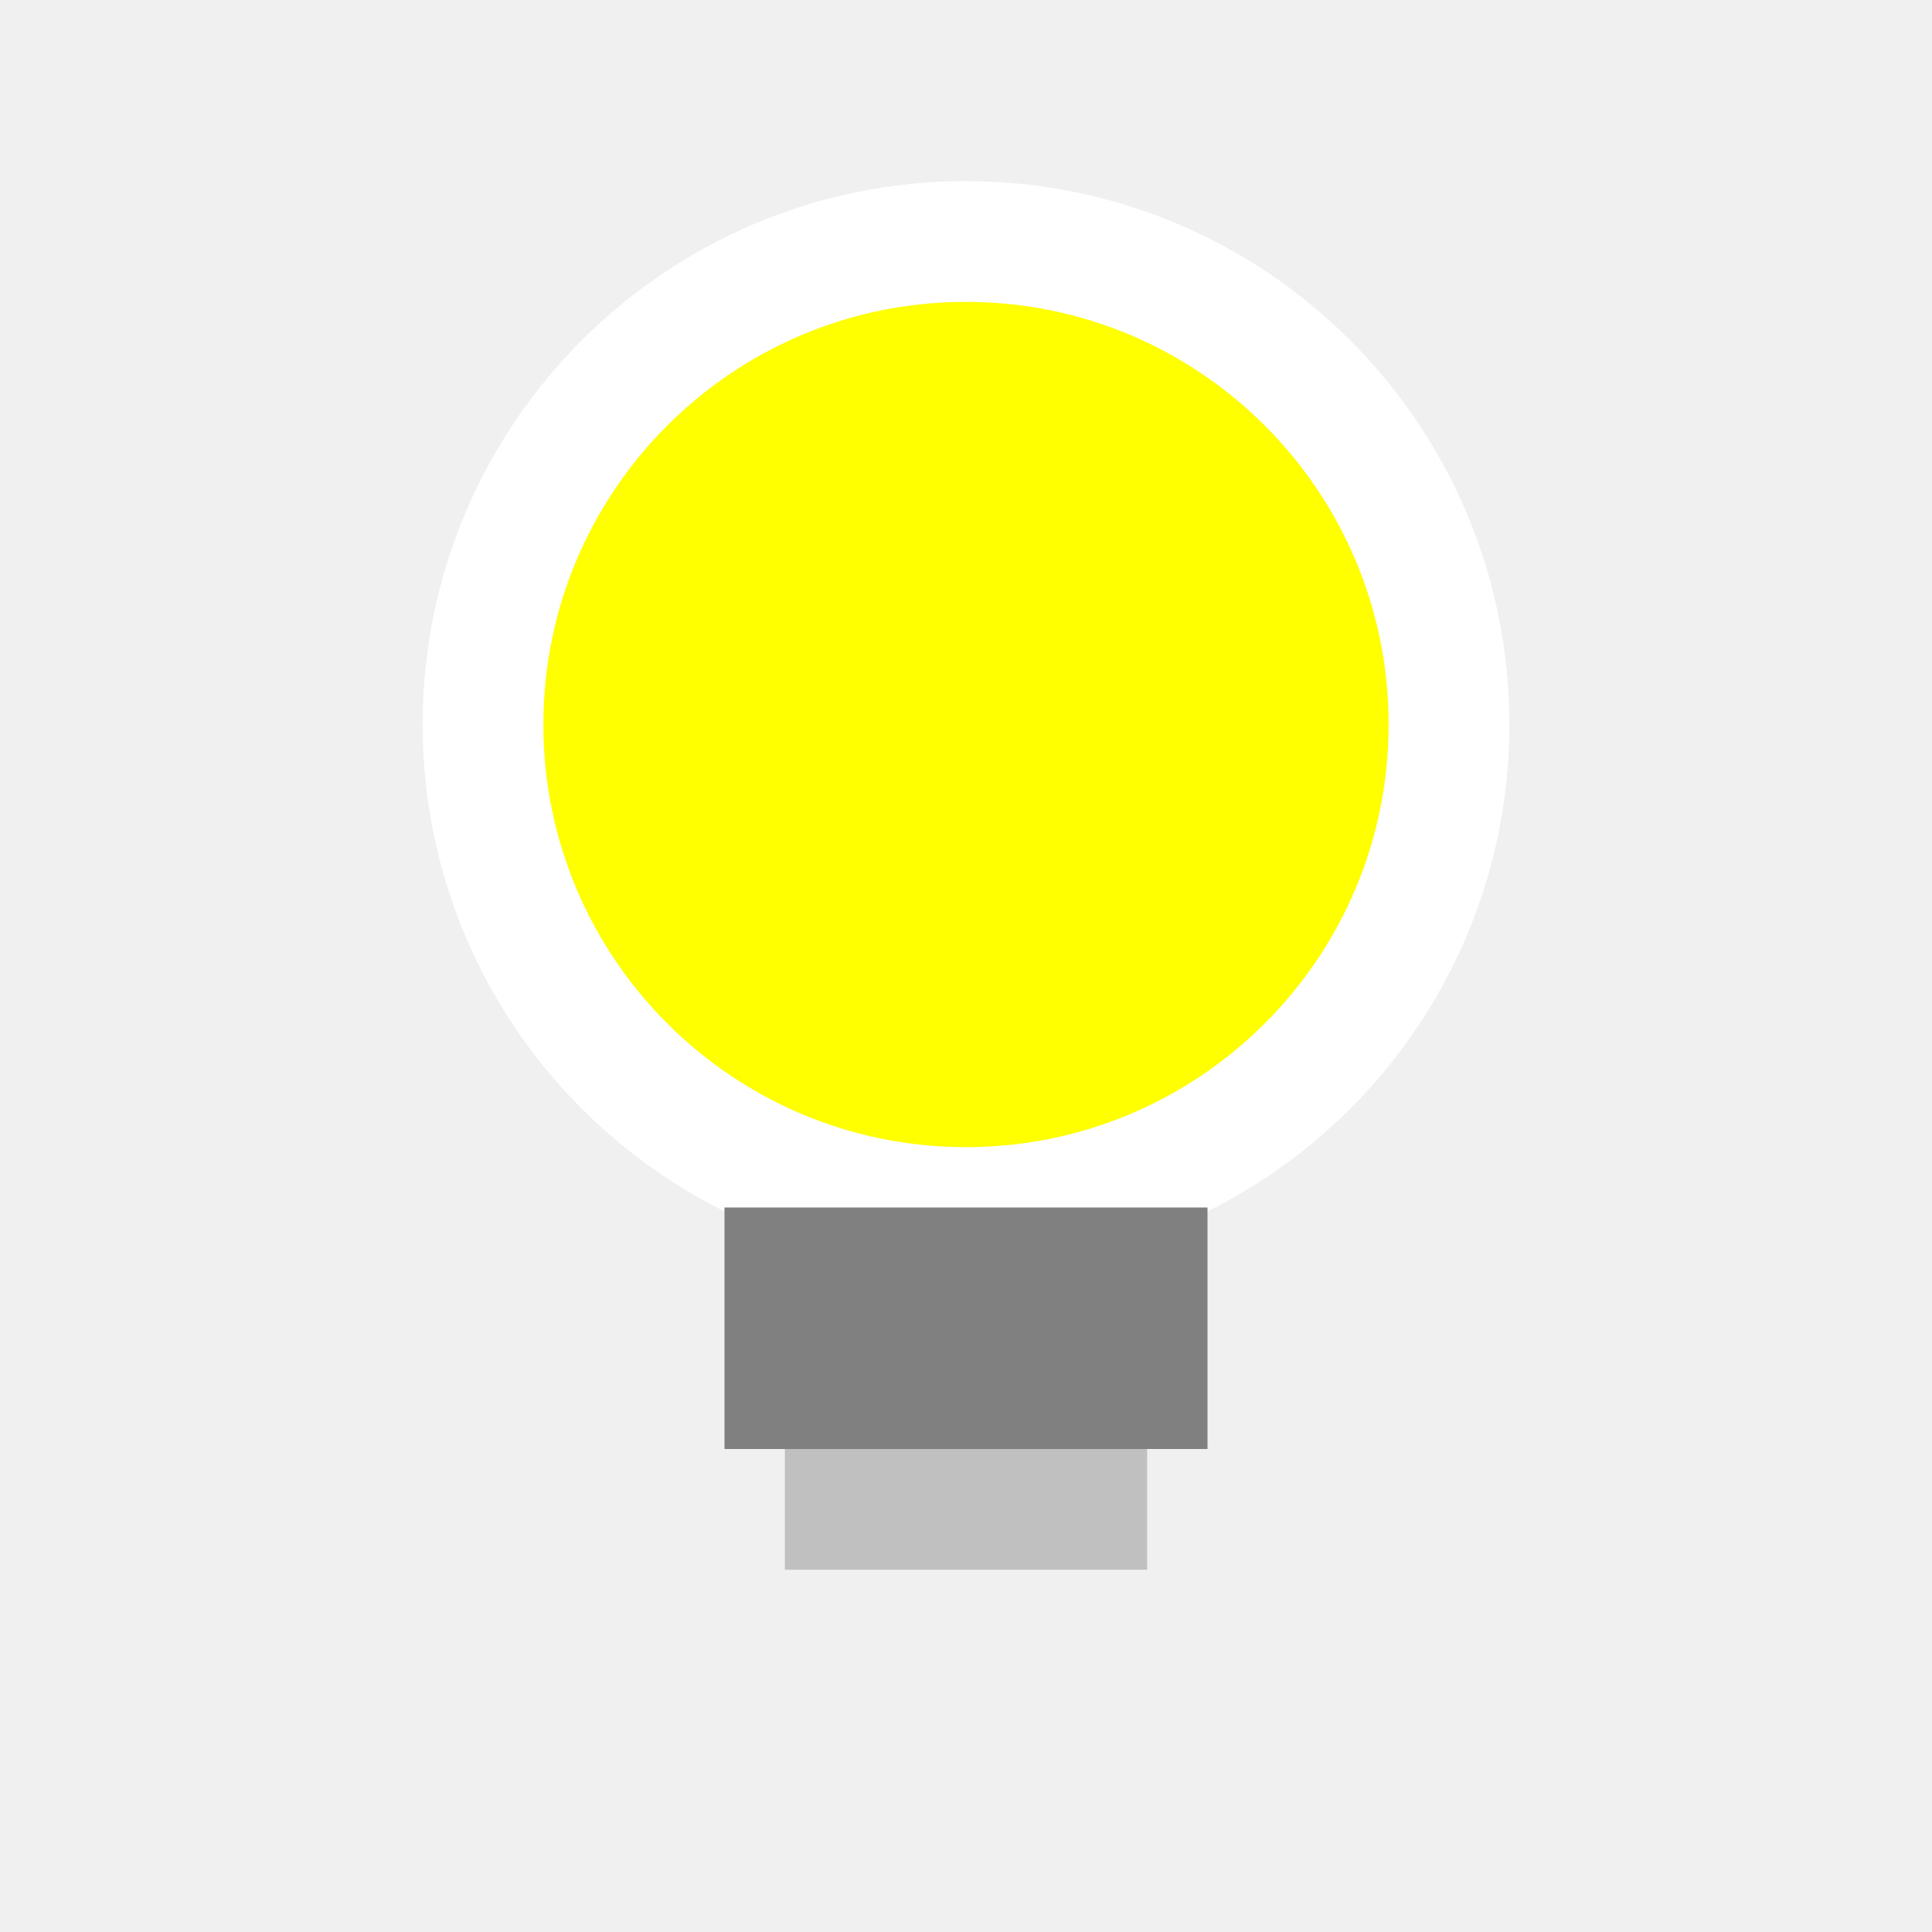
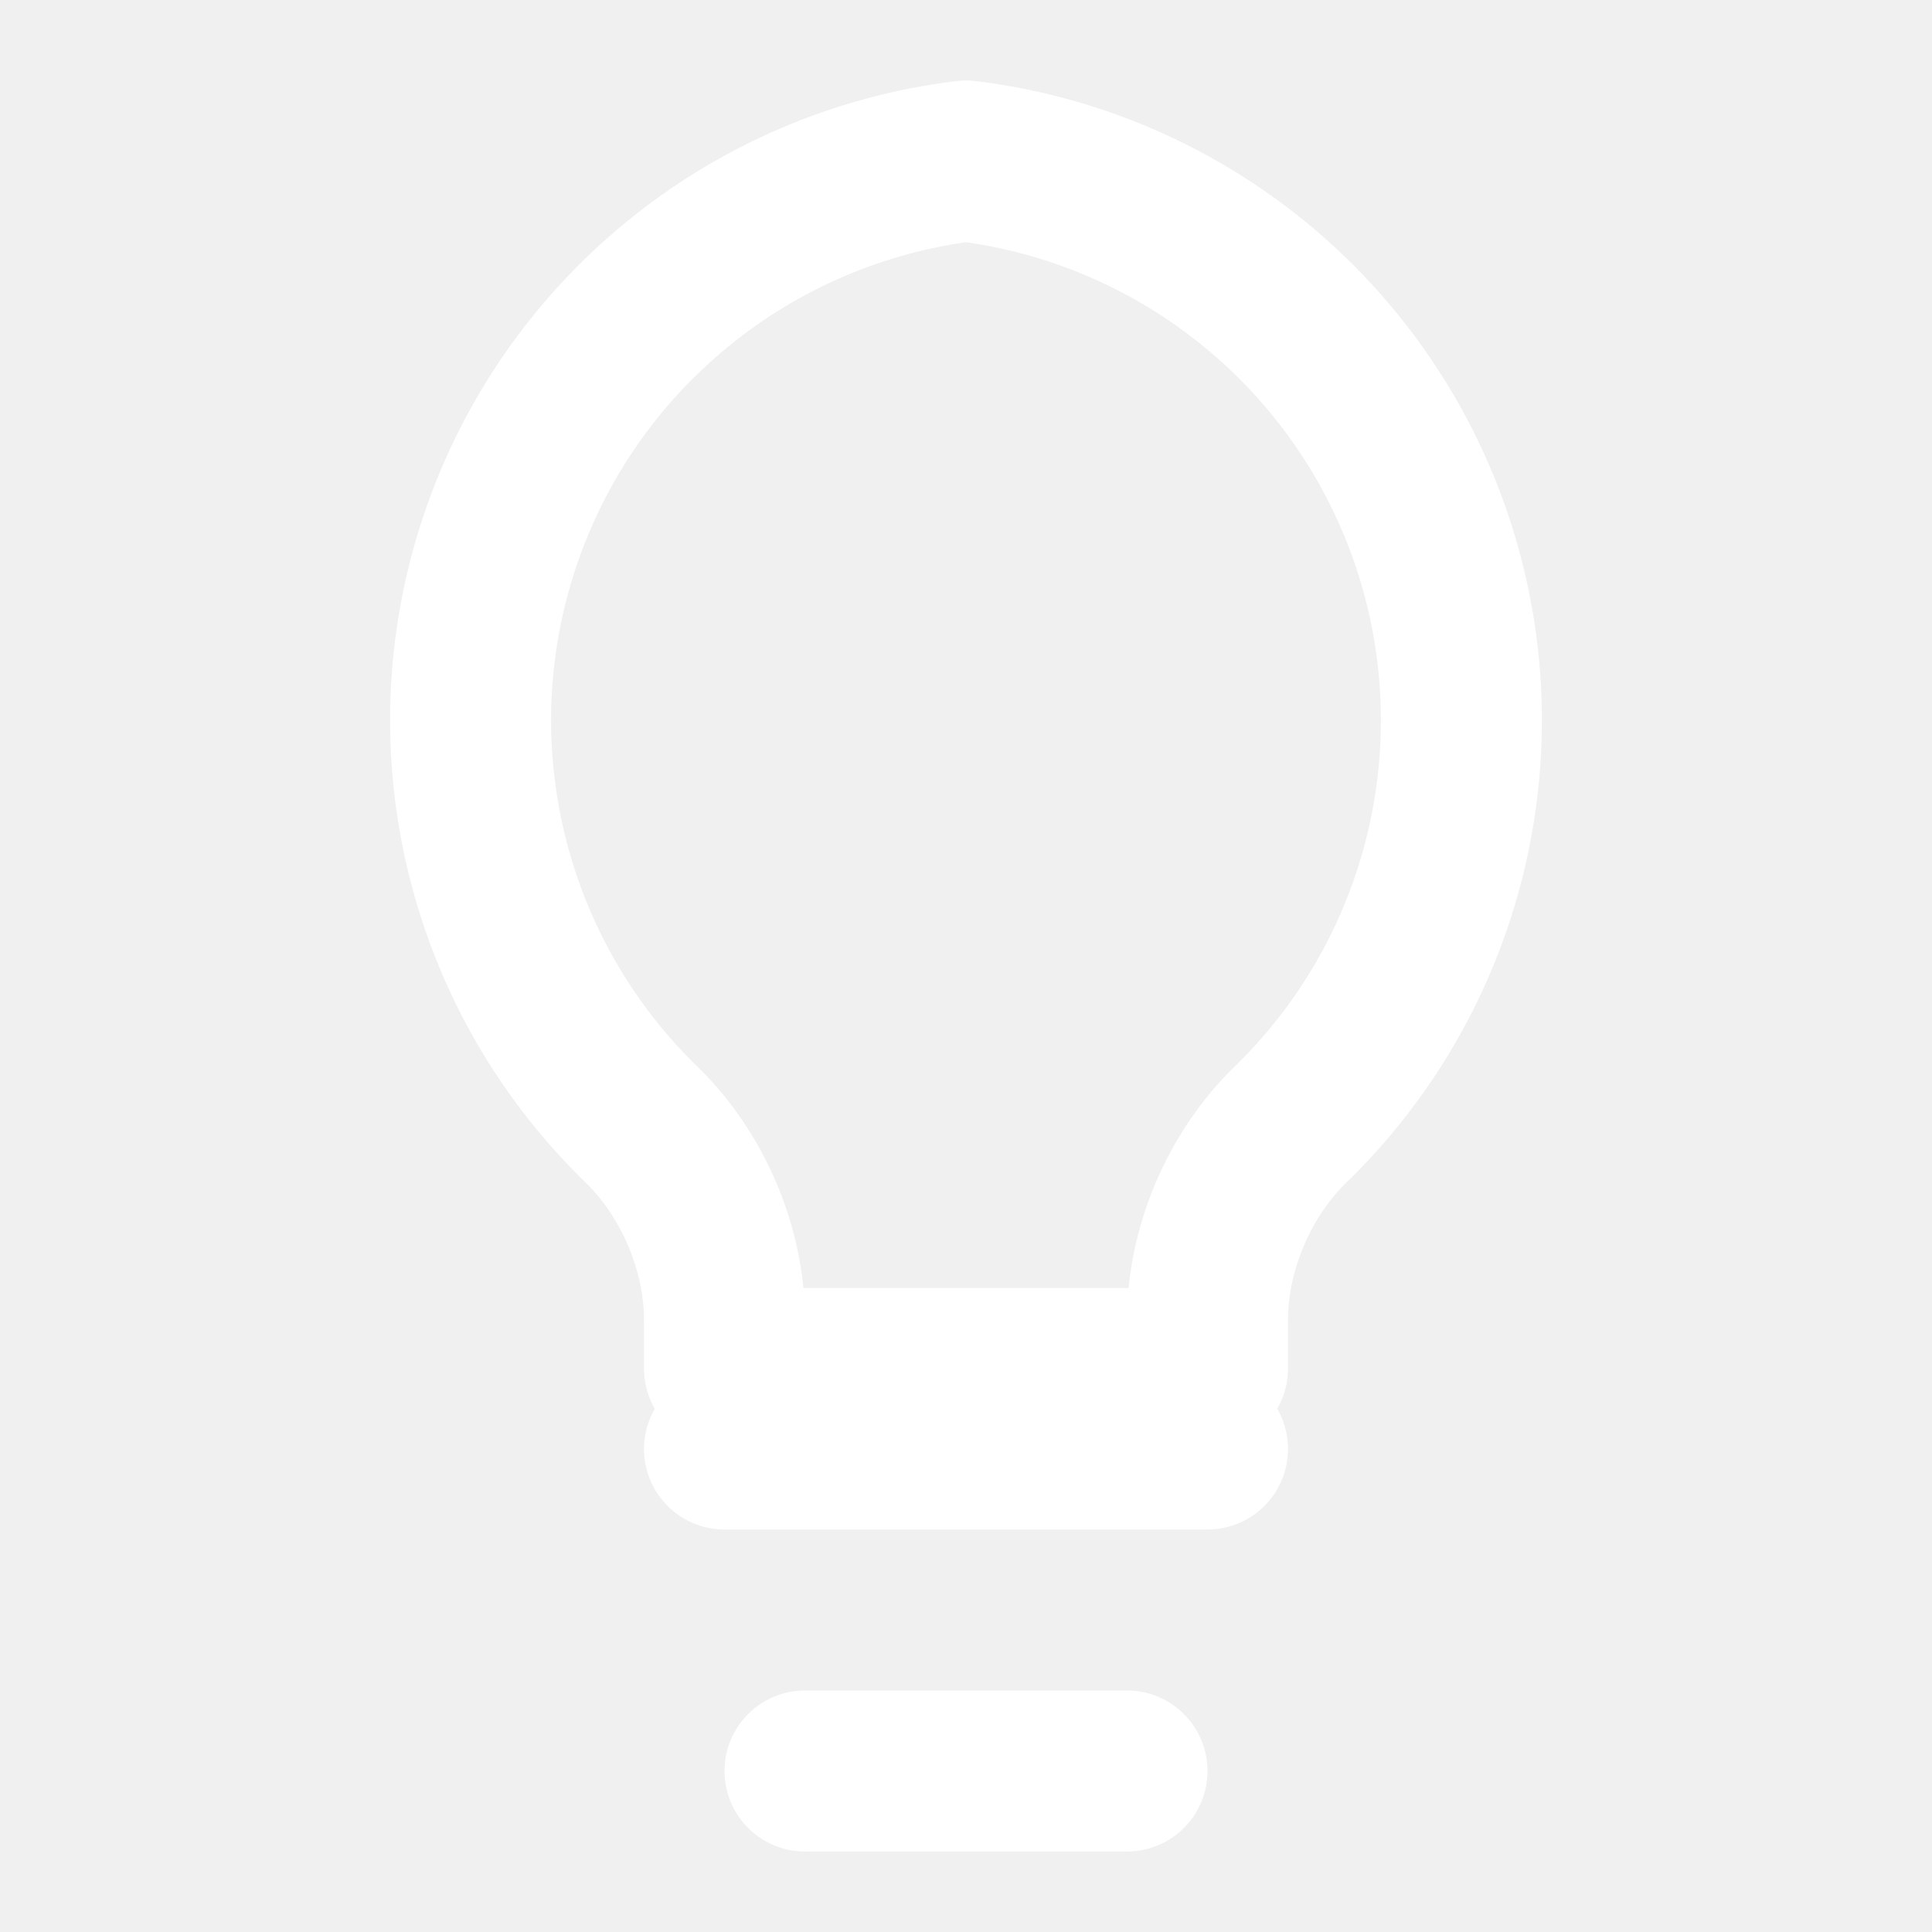
- <svg xmlns="http://www.w3.org/2000/svg" width="22" height="22" viewBox="0 0 64 64" fill="none">
-   <circle cx="32" cy="24" r="16" stroke="white" stroke-width="4" fill="yellow" />
-   <path d="M24 40h16v8H24z" fill="gray" />
-   <path d="M26 48h12v4H26z" fill="silver" />
+ <svg xmlns="http://www.w3.org/2000/svg" width="20" height="20" viewBox="0 0 24 24" fill="none" stroke="#FFFFFF" stroke-width="2" stroke-linecap="round" stroke-linejoin="round">
+   <path d="M9 18h6" />
+   <path d="M10 22h4" />
+   <path d="M12 2a7 7 0 0 0-4 12c.6.6 1 1.5 1 2.4V17h6v-.6c0-.9.4-1.8 1-2.4A7 7 0 0 0 12 2z" />
</svg>
